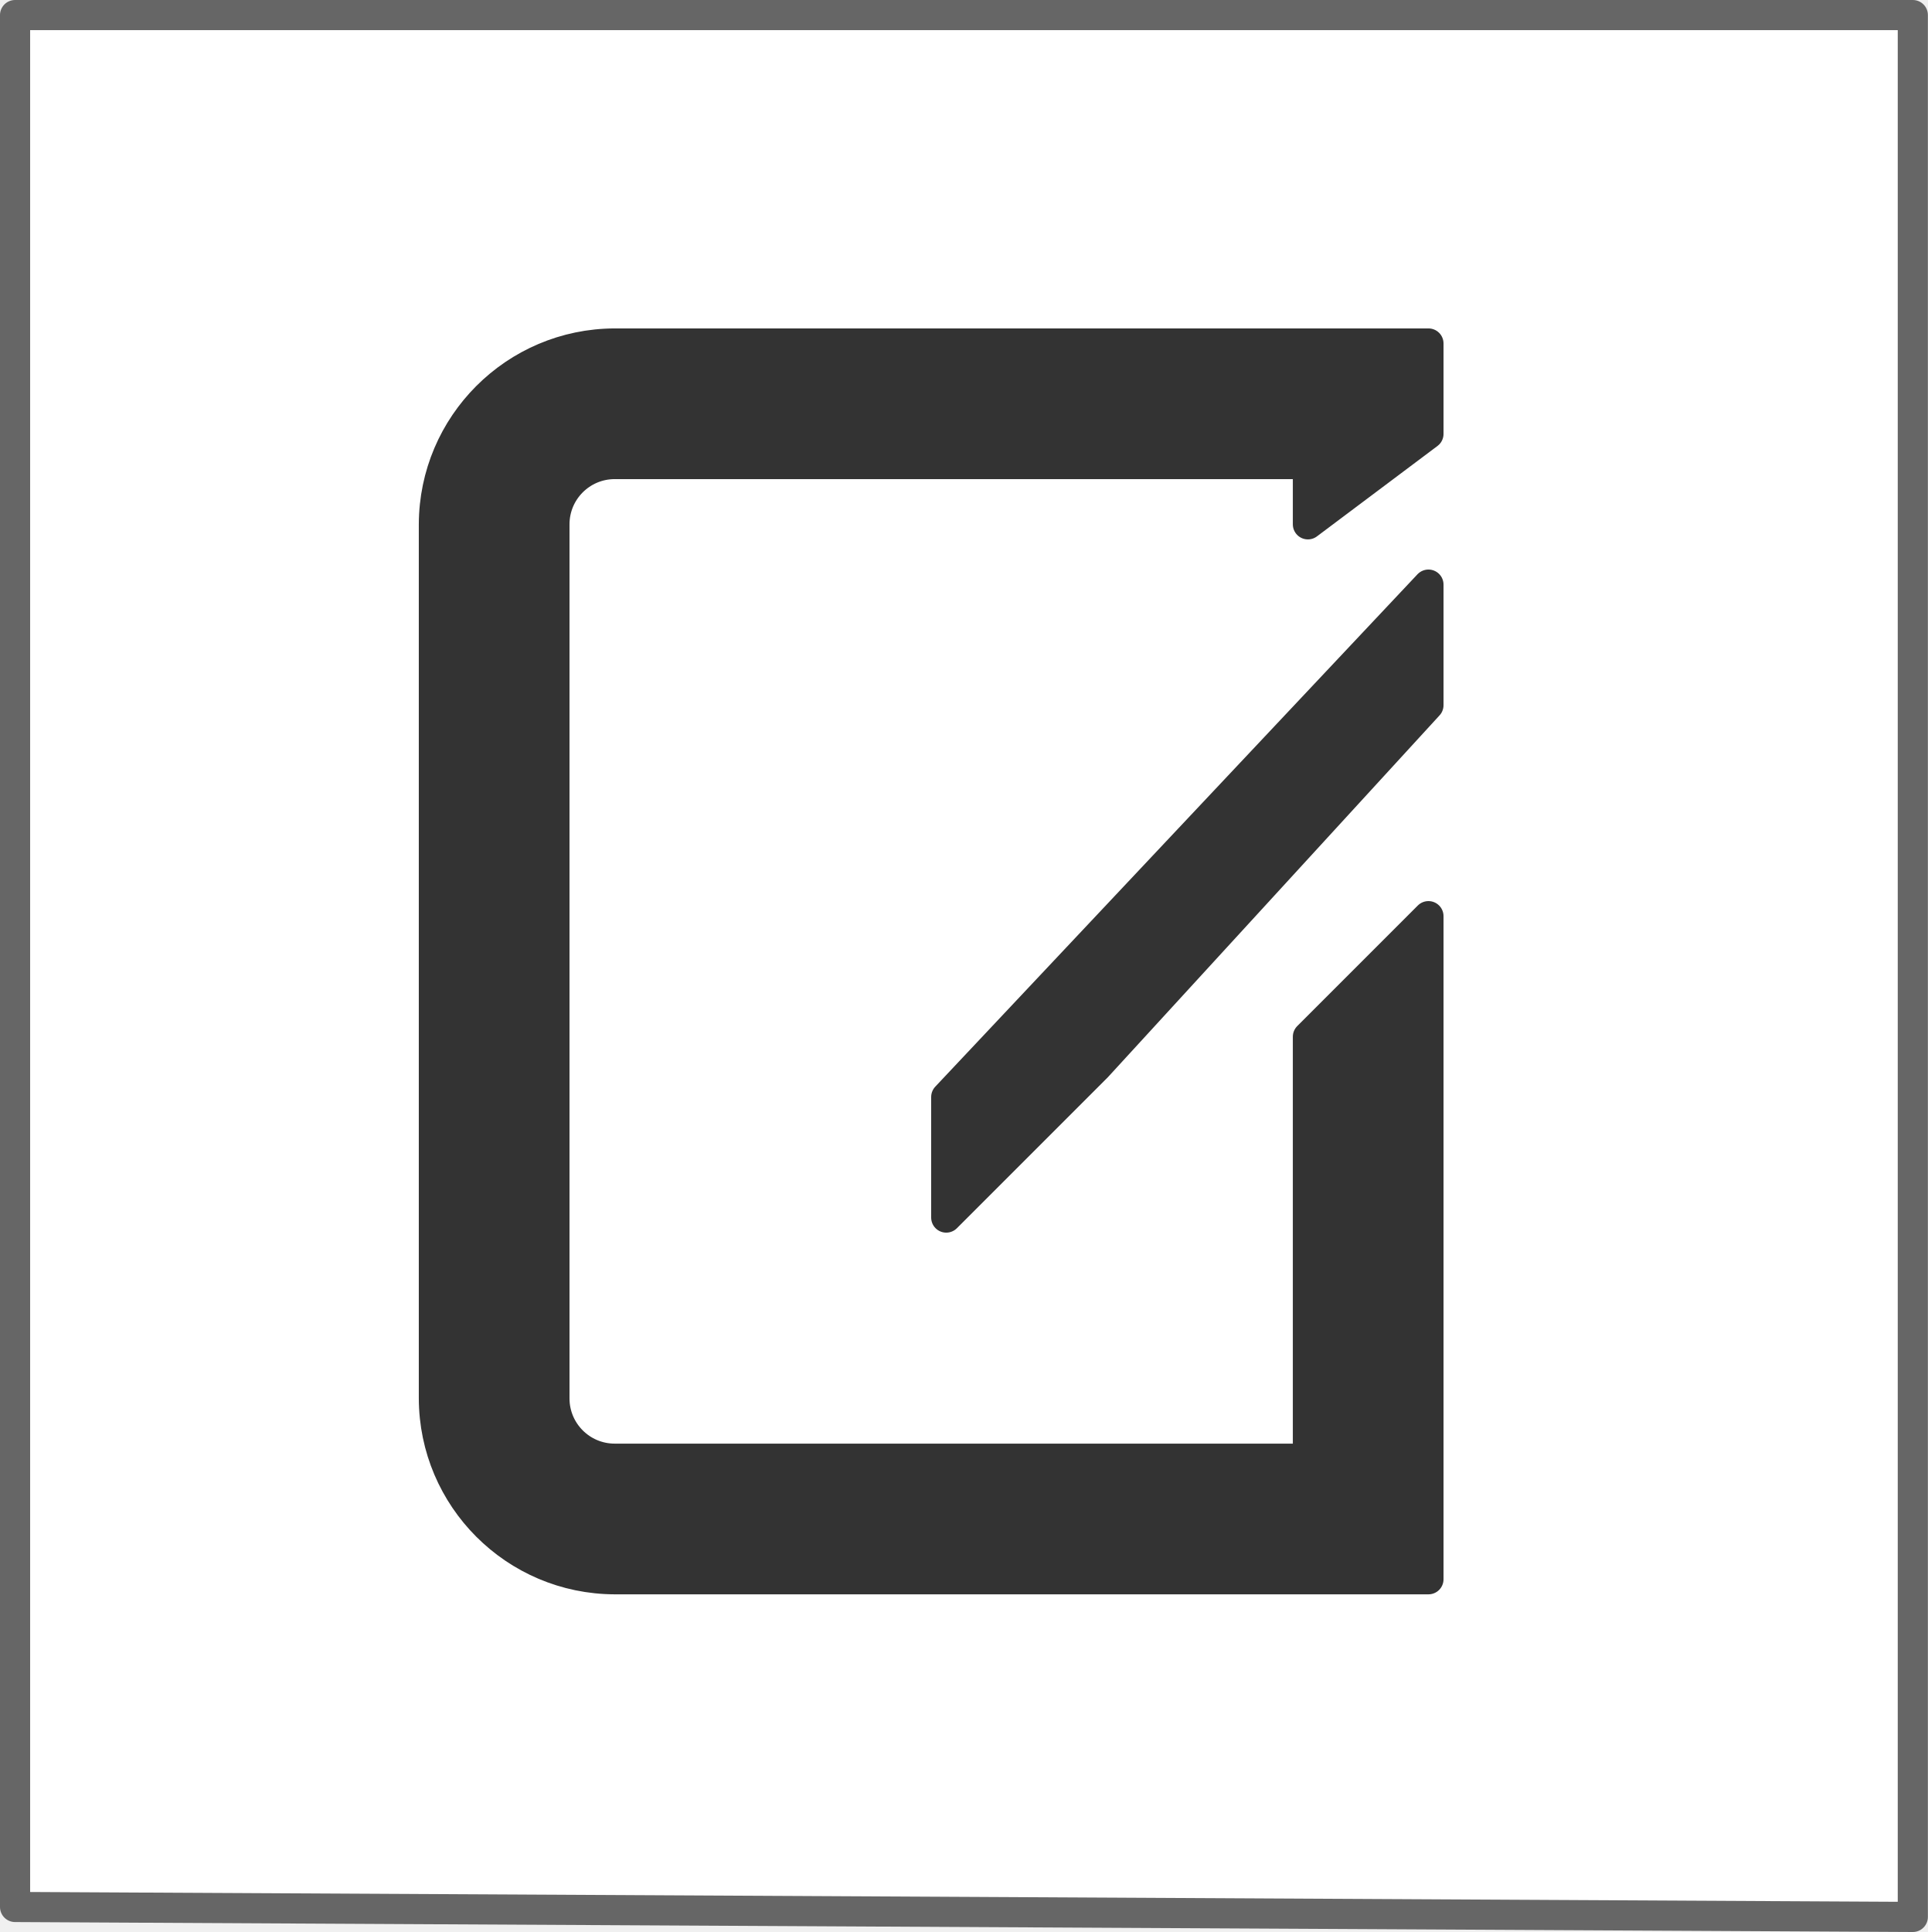
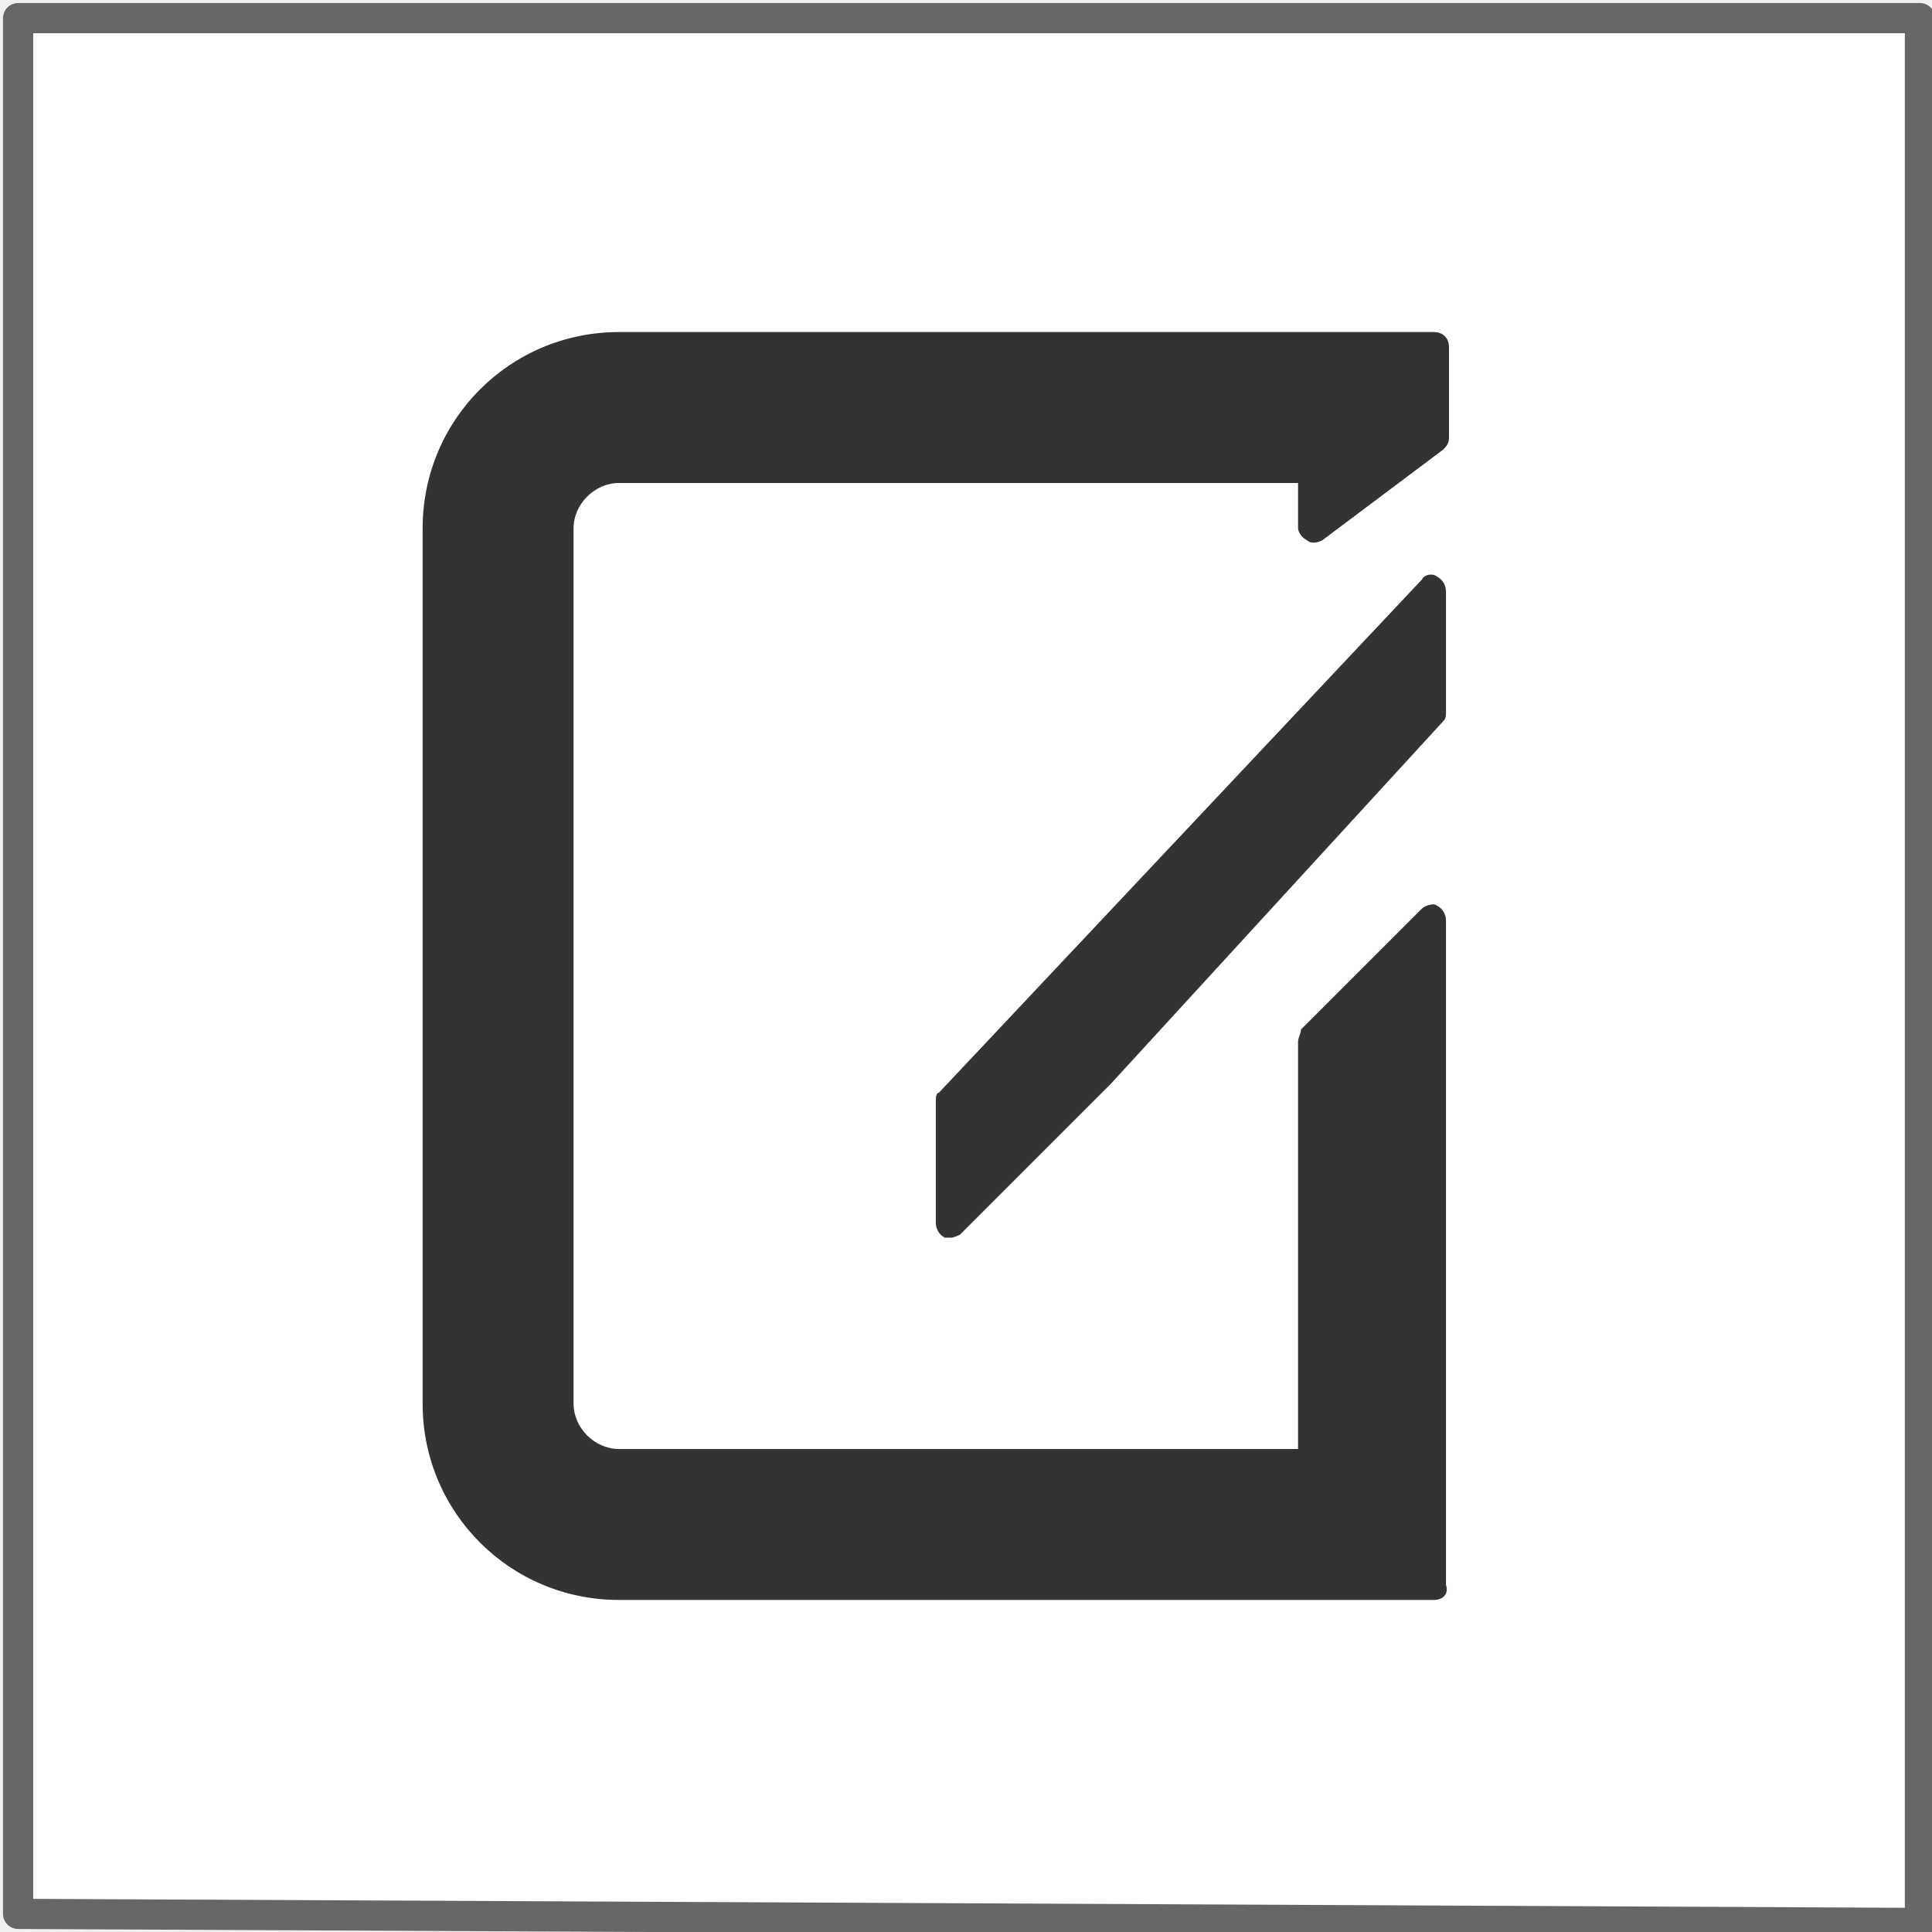
- <svg xmlns="http://www.w3.org/2000/svg" width="63.967" height="64.099" viewBox="0 0 63.967 64.099">
-   <defs>
-     <style>.a{fill:#fff;stroke:#666;}.a,.b{stroke-linecap:round;stroke-linejoin:round;}.b{fill:#333;stroke:#333;}</style>
-   </defs>
-   <polygon class="a" points="63.467 63.599 0.5 63.269 0.5 0.5 63.467 0.5 63.467 63.599" />
-   <path class="b" d="M43.5,17.5v-2h-23a2,2,0,0,0-2,2v29a2,2,0,0,0,2,2h23v-14l4-4v22h-27a6.018,6.018,0,0,1-6-6v-29a6.018,6.018,0,0,1,6-6h27v3l-4,3" transform="translate(-0.104 -0.104)" />
-   <polyline class="b" points="36.396 35.396 47.396 23.396 47.396 19.396 31.396 36.396 31.396 40.396 36.396 35.396" />
+ <svg xmlns="http://www.w3.org/2000/svg" version="1.1" id="Layer_1" x="0px" y="0px" viewBox="0 0 64 64" style="enable-background:new 0 0 64 64;" xml:space="preserve">
+   <style type="text/css">
+ 	.st0{fill:#FFFFFF;stroke:#666666;stroke-linecap:round;stroke-linejoin:round;stroke-miterlimit:10;}
+ 	.st1{fill:#333333;}
+ </style>
+   <polygon class="st0" points="63.6,63.7 0.6,63.4 0.6,0.6 63.6,0.6 " />
+   <g>
+     <path class="st1" d="M47.5,53h-27c-3.6,0-6.5-2.9-6.5-6.5v-29c0-3.6,2.9-6.5,6.5-6.5h27c0.3,0,0.5,0.2,0.5,0.5v3   c0,0.2-0.1,0.3-0.2,0.4l-4,3c-0.2,0.1-0.4,0.1-0.5,0c-0.2-0.1-0.3-0.3-0.3-0.4V16H20.5c-0.8,0-1.5,0.7-1.5,1.5v29   c0,0.8,0.7,1.5,1.5,1.5H43V34.5c0-0.1,0.1-0.3,0.1-0.4l4-4c0.1-0.1,0.4-0.2,0.5-0.1c0.2,0.1,0.3,0.3,0.3,0.5v22   C48,52.8,47.8,53,47.5,53z" />
+   </g>
+   <g>
+     <path class="st1" d="M31.5,41c-0.1,0-0.1,0-0.2,0c-0.2-0.1-0.3-0.3-0.3-0.5v-4c0-0.1,0-0.3,0.1-0.3l16-17c0.1-0.2,0.4-0.2,0.5-0.1   c0.2,0.1,0.3,0.3,0.3,0.5v4c0,0.1,0,0.2-0.1,0.3l-11,12c0,0,0,0,0,0l-5,5C31.8,40.9,31.6,41,31.5,41z" />
+   </g>
</svg>
